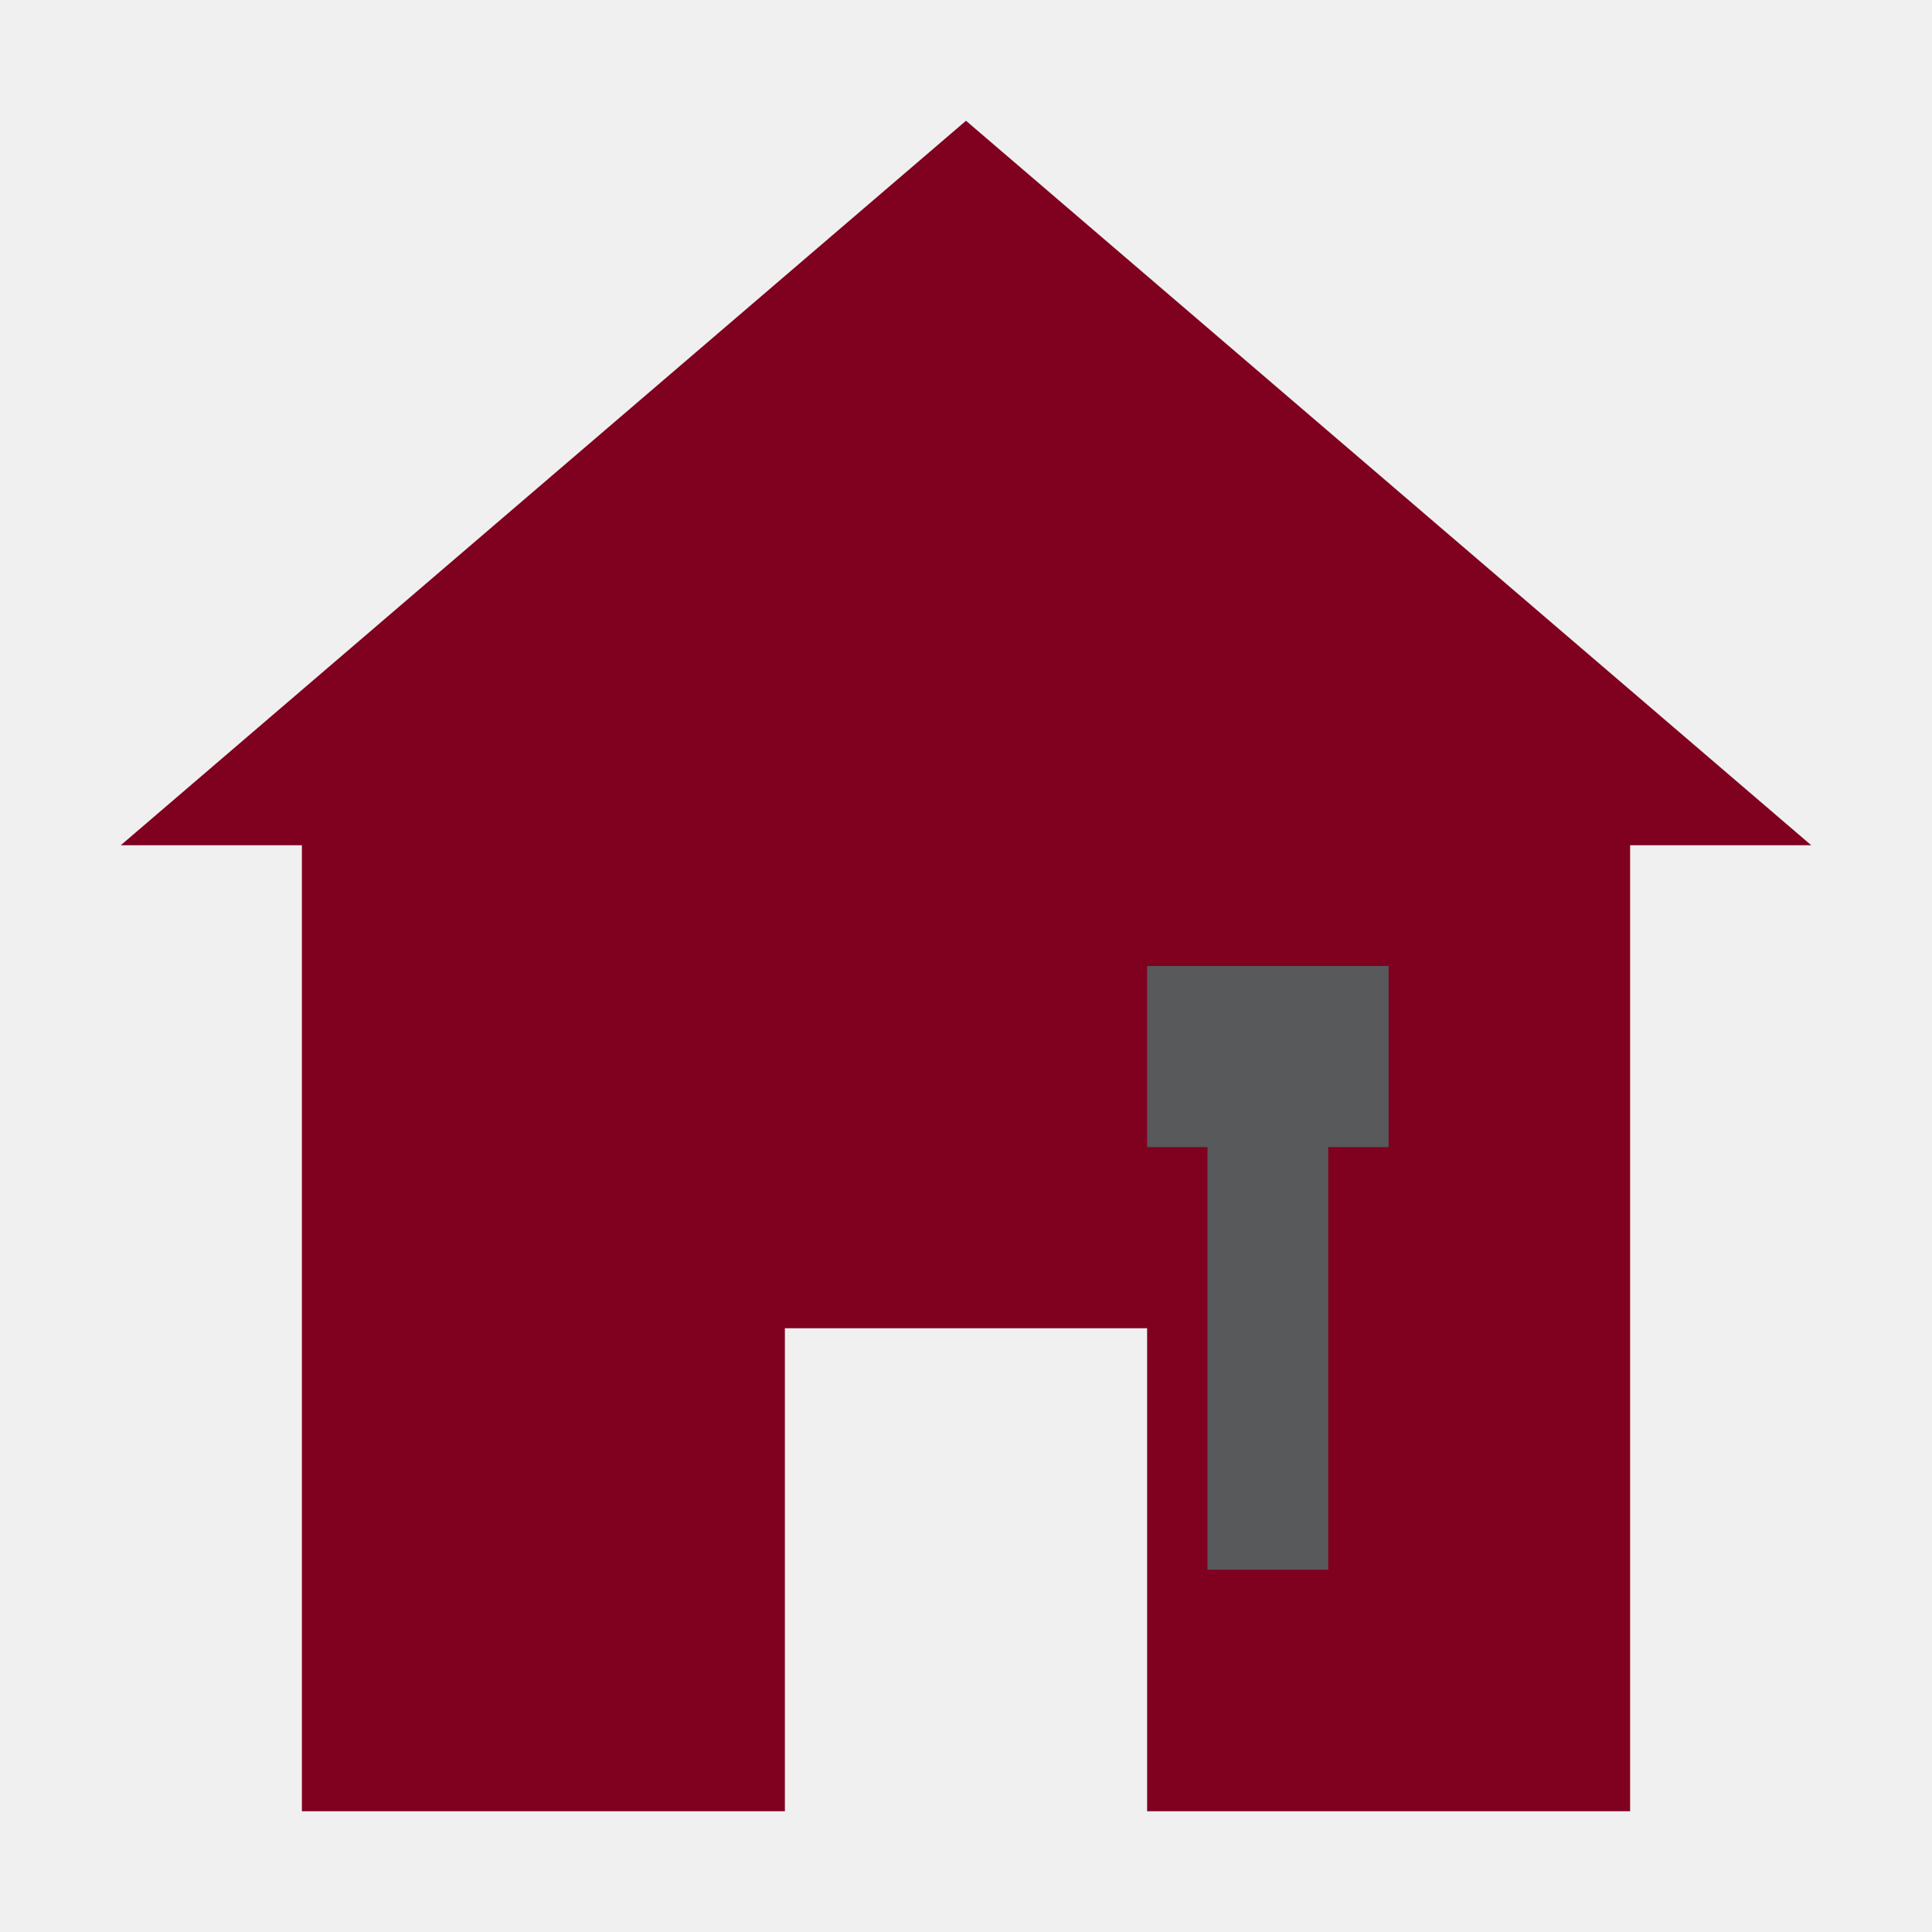
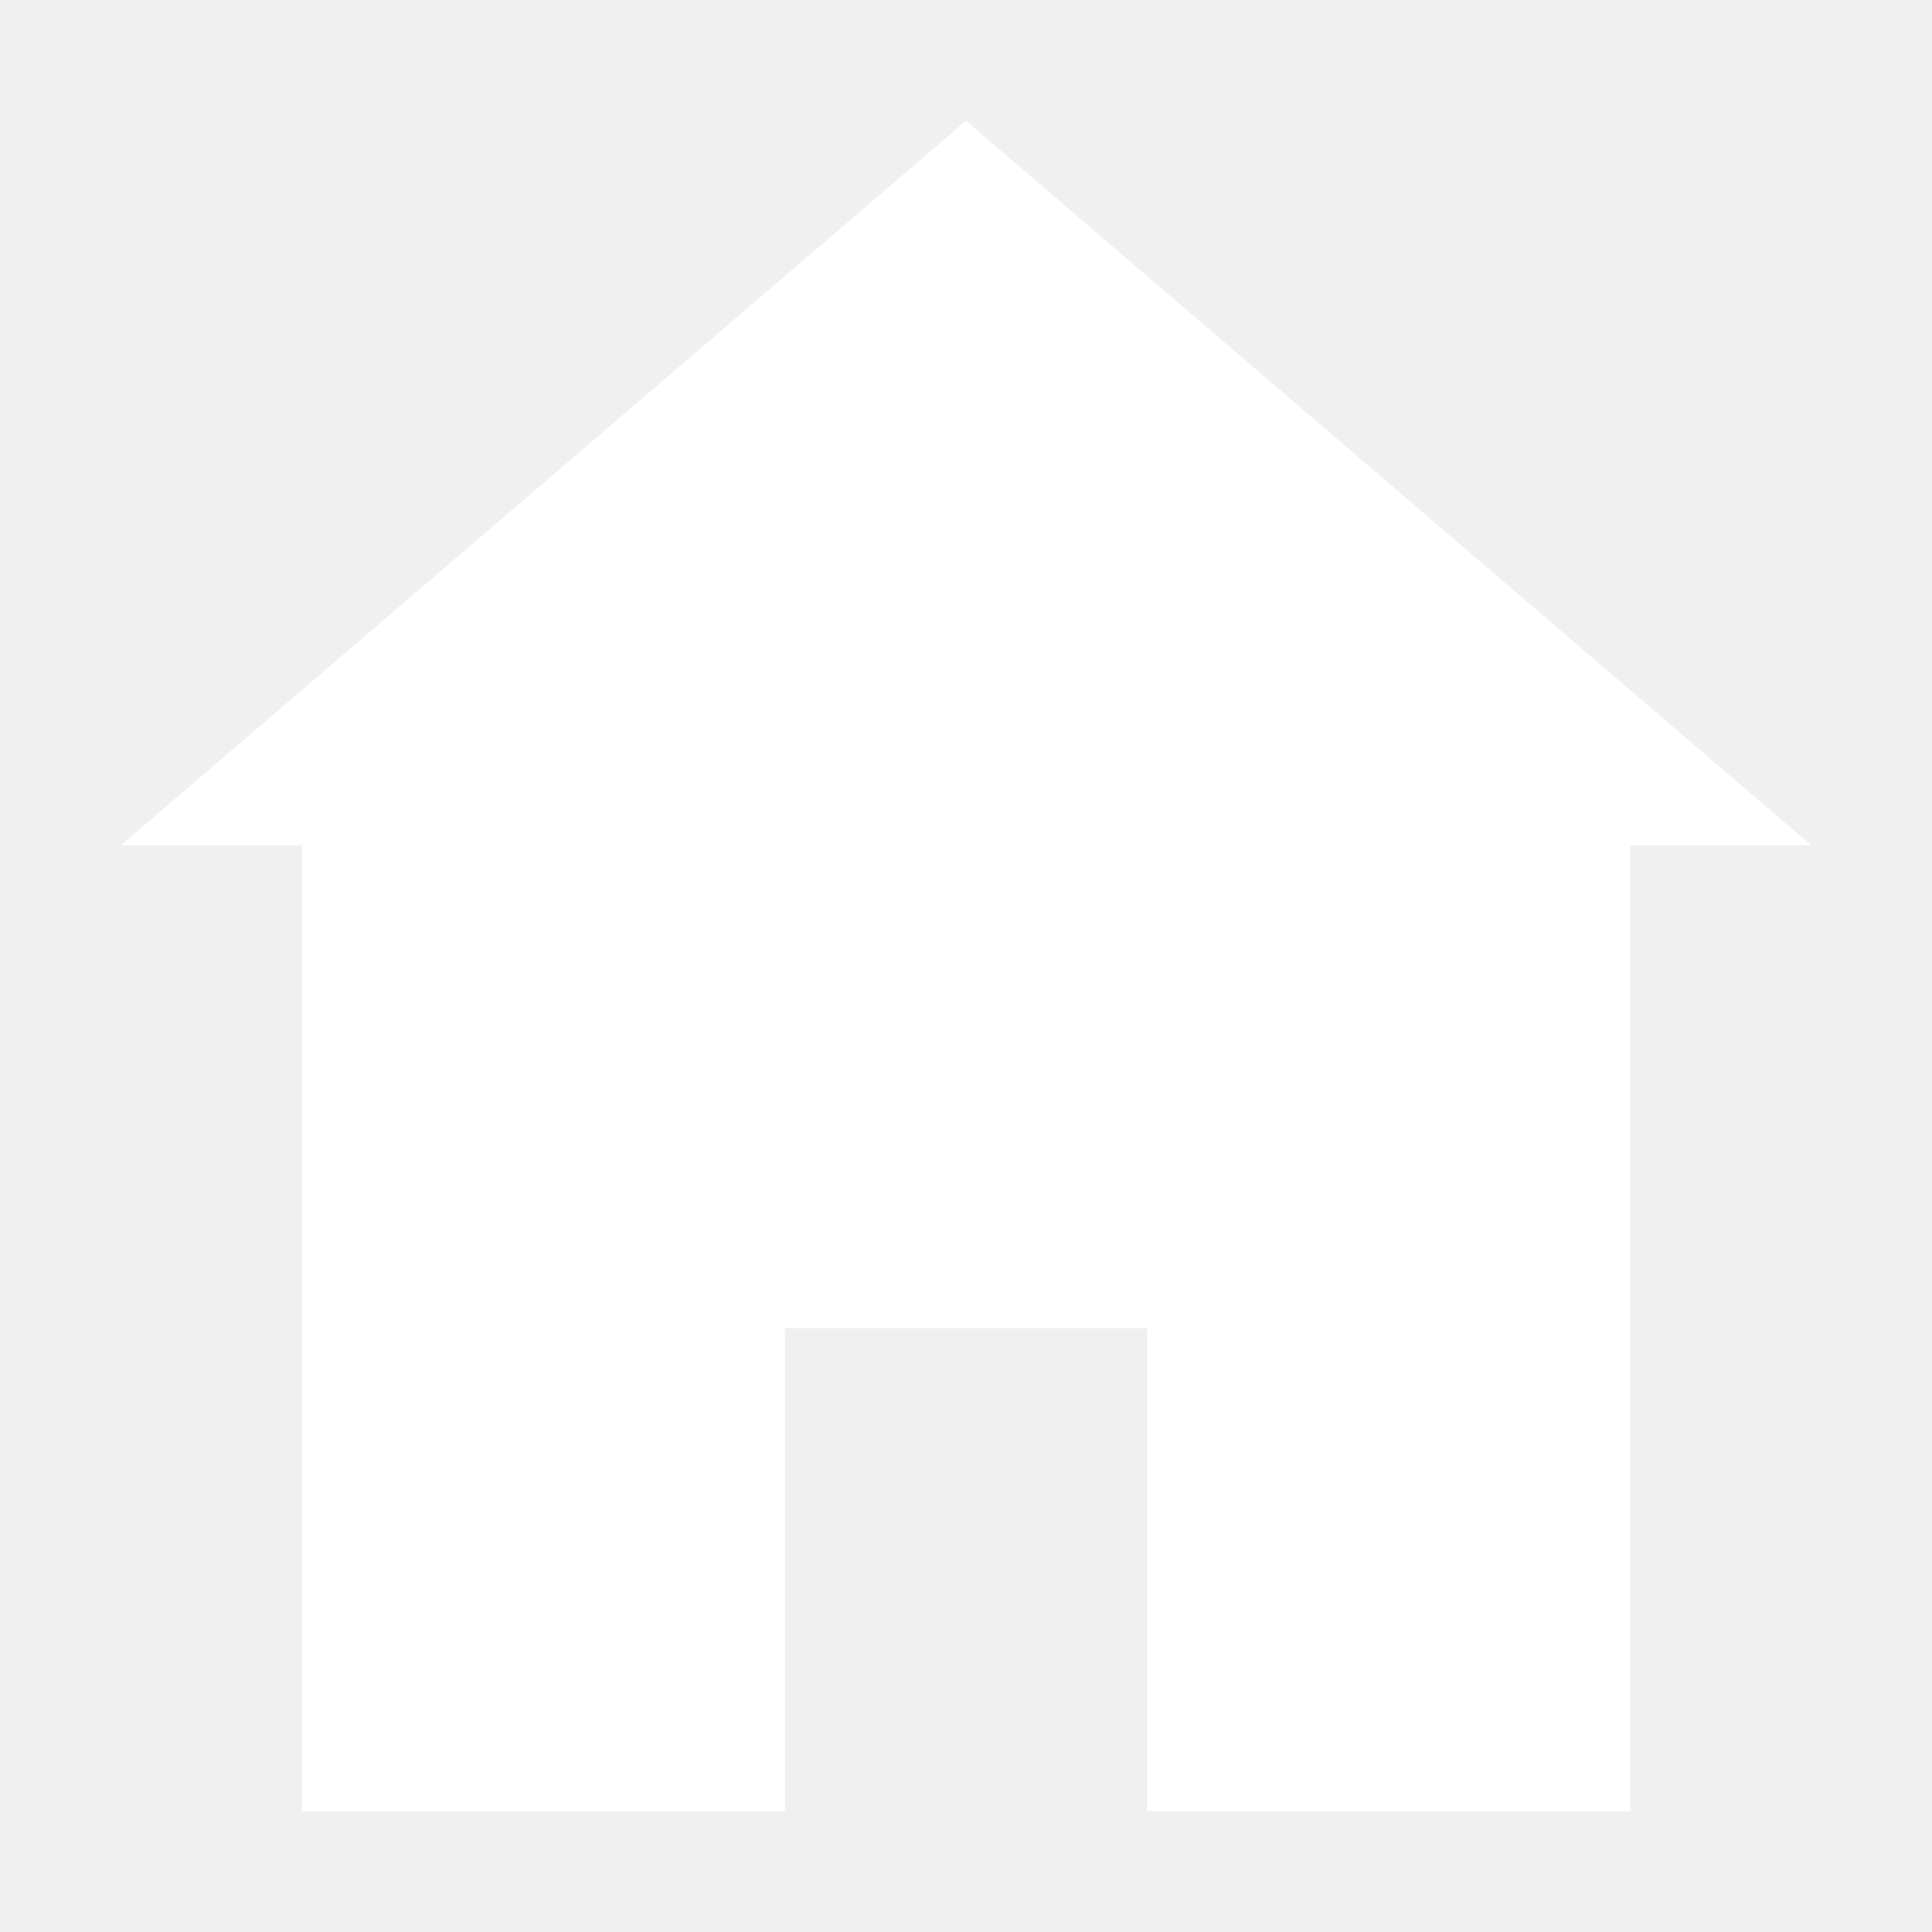
- <svg xmlns="http://www.w3.org/2000/svg" viewBox="0 0 32 32" fill="#800020">
+ <svg xmlns="http://www.w3.org/2000/svg" viewBox="0 0 32 32" fill="#ffffff">
  <path d="M16 2L2 14h3v16h8v-8h6v8h8V14h3L16 2z" />
-   <rect x="20" y="18" width="2" height="8" fill="#58595b" />
-   <rect x="19" y="16" width="4" height="3" fill="#58595b" />
+   <rect x="20" y="18" width="2" height="8" fill="#ffffff" />
+   <rect x="19" y="16" width="4" height="3" fill="#ffffff" />
</svg>
